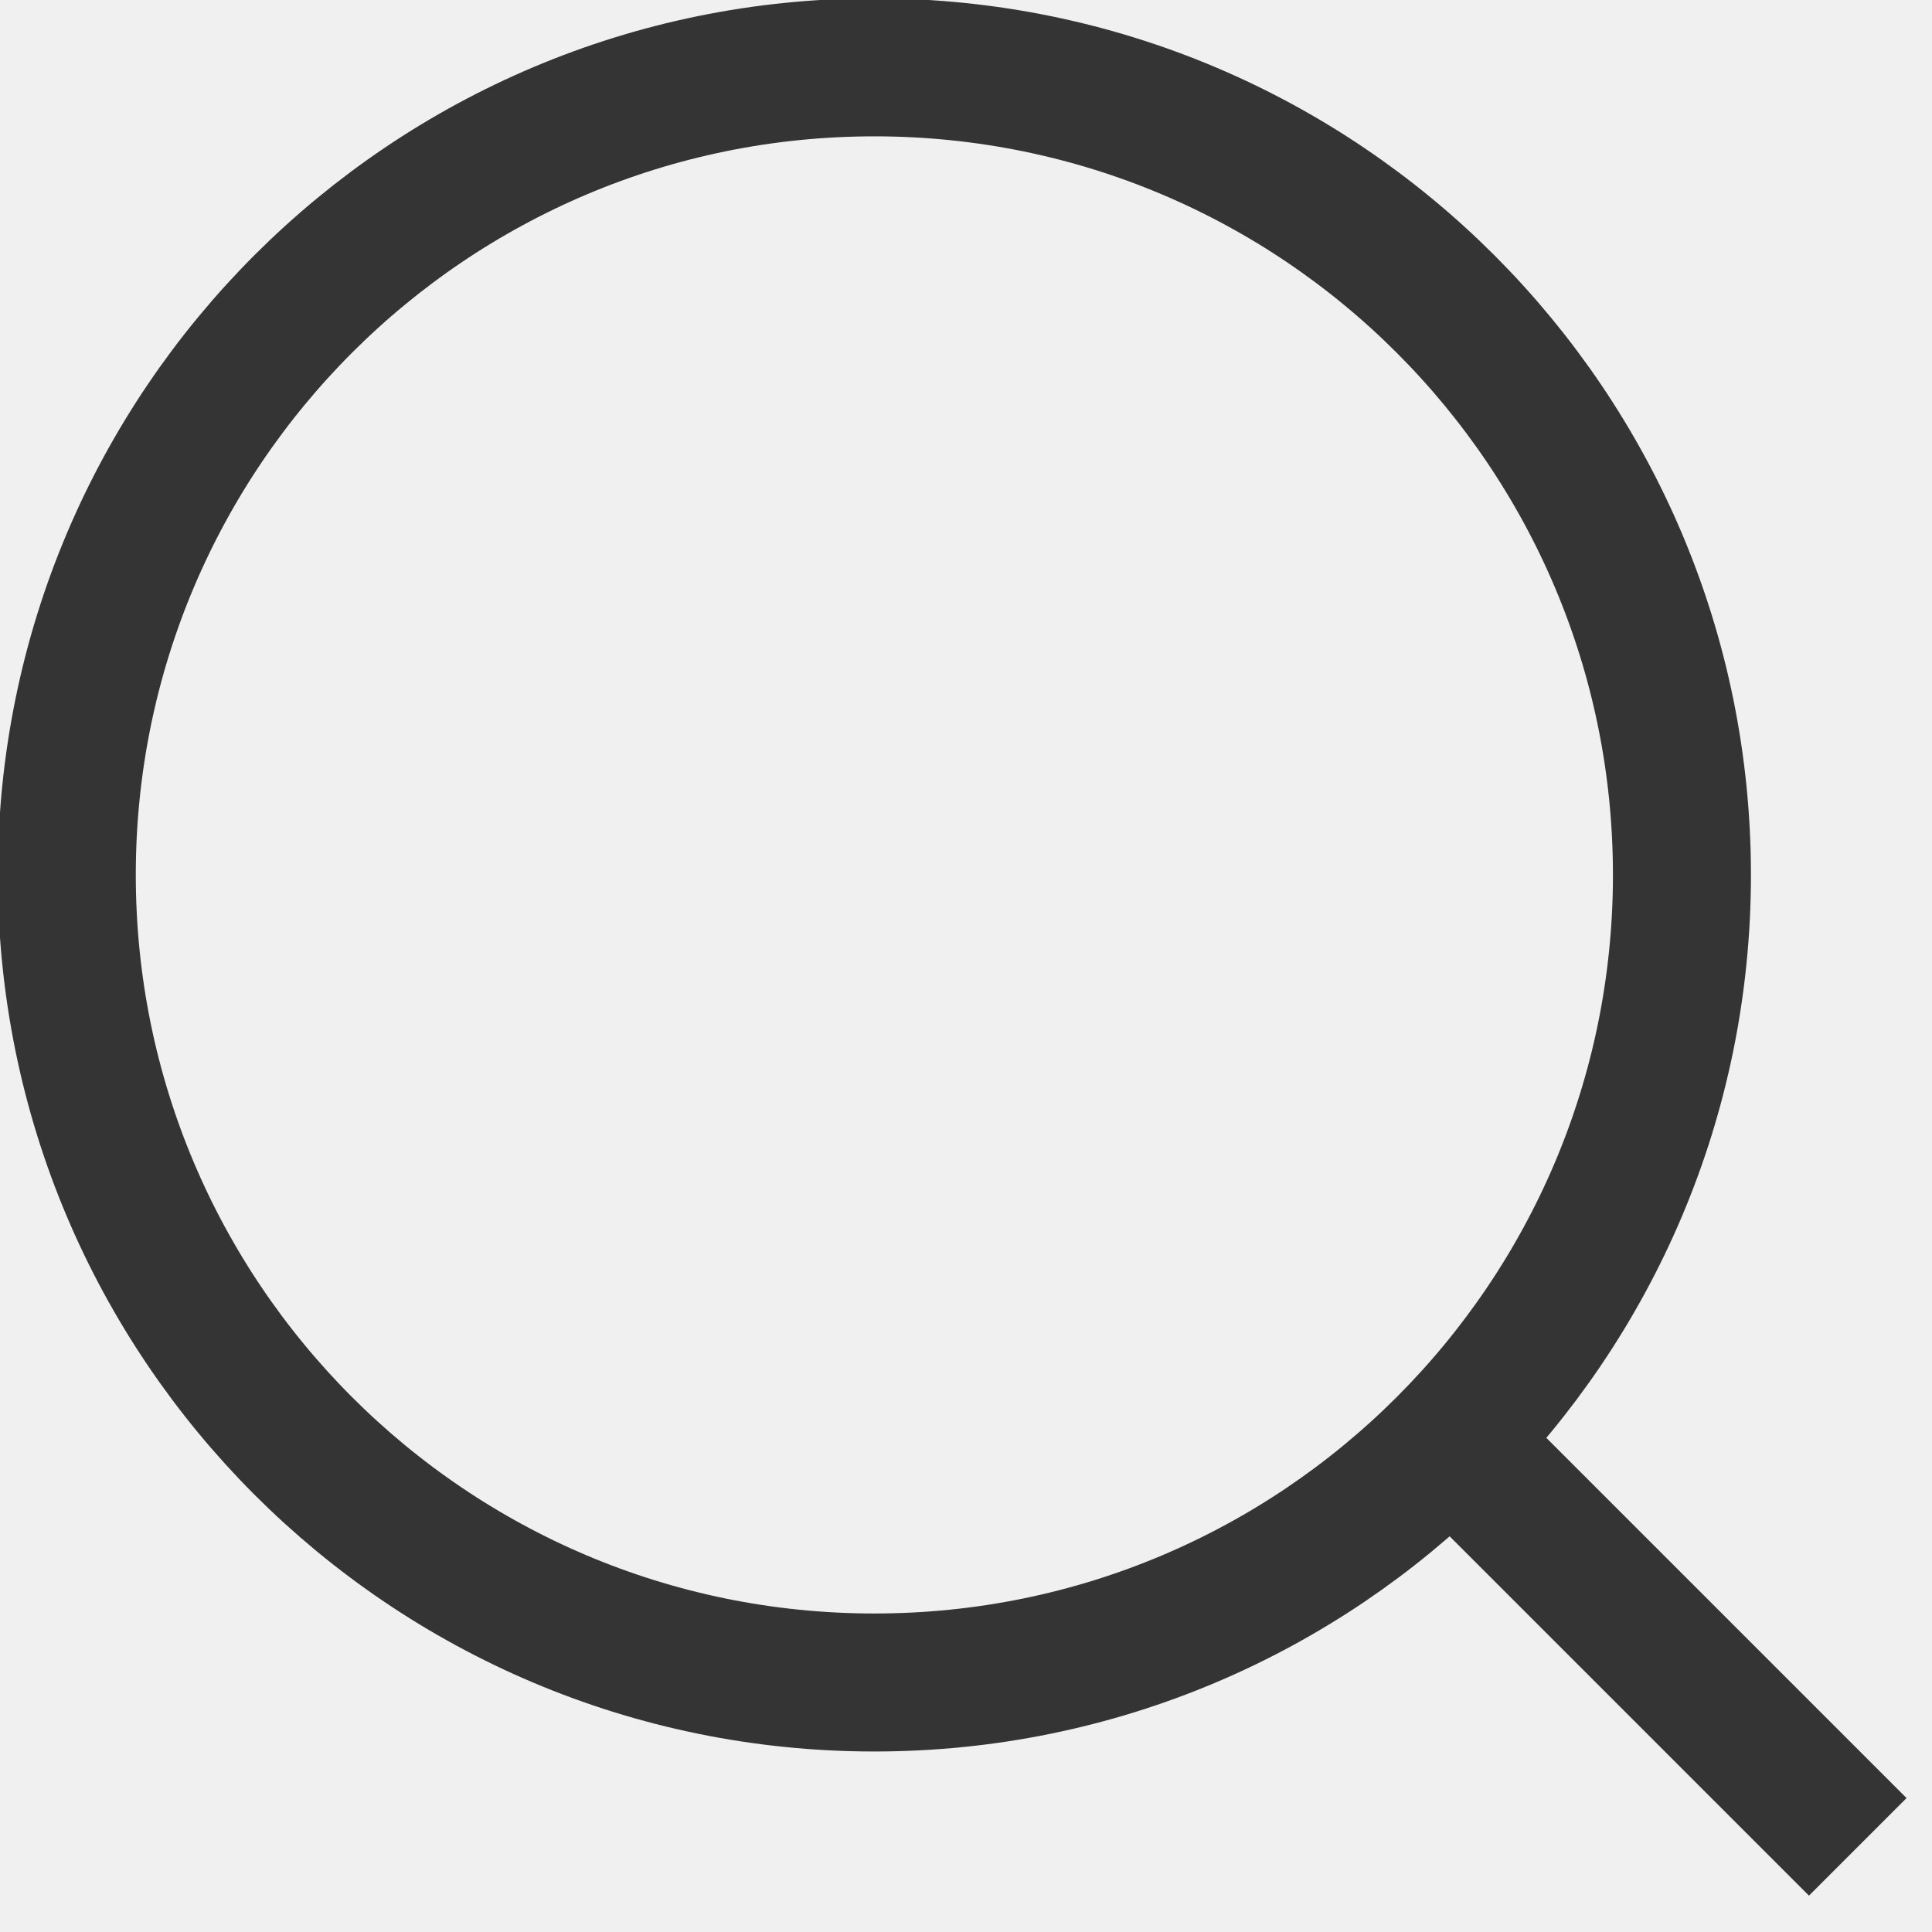
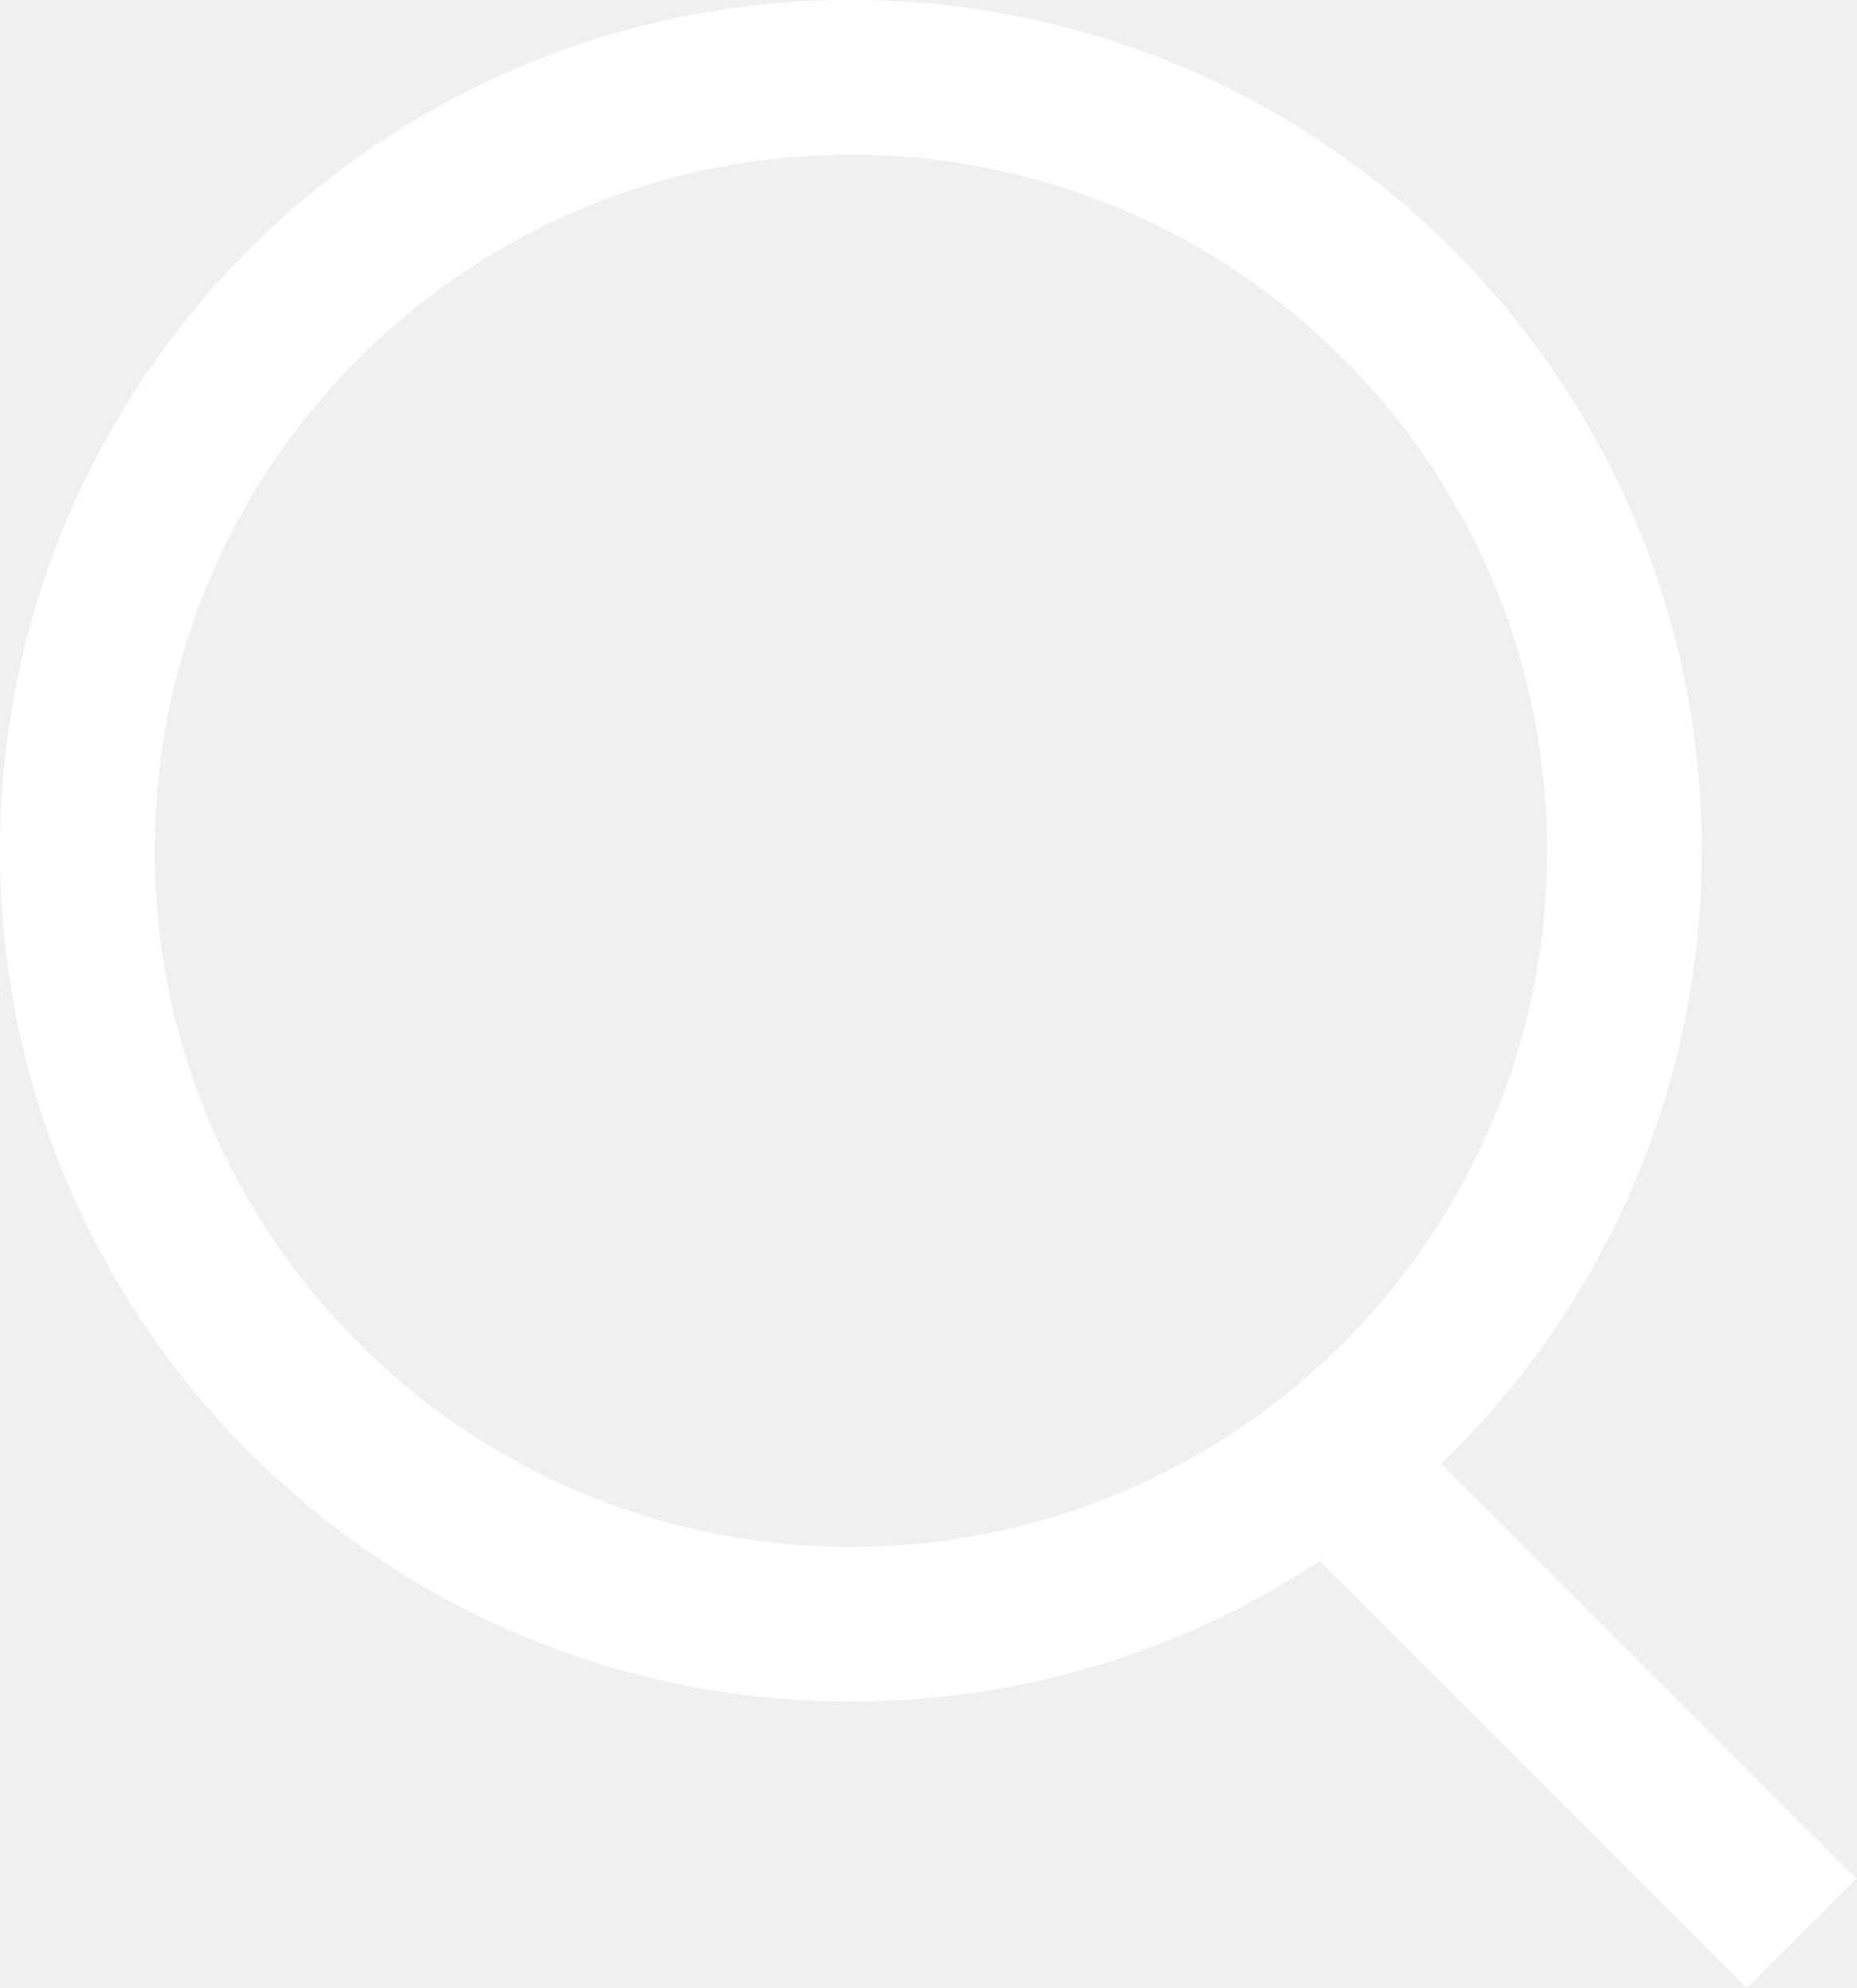
- <svg xmlns="http://www.w3.org/2000/svg" width="14" height="14" viewBox="0 0 14 14">
-   <defs>
-     <clipPath id="x4di08inoa">
-       <path data-name="사각형 2278" style="stroke:#707070;fill:none" d="M0 0h14v14H0z" />
-     </clipPath>
-   </defs>
-   <g data-name="그룹 7827" style="clip-path:url(#x4di08inoa)">
-     <path data-name="패스 6972" d="M12.2 6.353A5.852 5.852 0 1 1 6.353.5 5.852 5.852 0 0 1 12.2 6.353z" transform="translate(-.012 -.012)" style="stroke-miterlimit:10;stroke:#343434;fill:none" />
-     <path data-name="패스 6974" d="m10.887 10.806 2.843 2.843" transform="translate(-.268 -.266)" style="stroke:#343434;fill:none" />
+ <svg xmlns="http://www.w3.org/2000/svg" width="12.001" height="12.854" viewBox="0 0 12.001 12.854">
+   <g transform="translate(.5 .5)">
+     <circle data-name="타원 12" cx="5.001" cy="5.001" style="fill:none;stroke:#fff;stroke-miterlimit:10" r="5.001" />
+     <path data-name="선 1413" transform="translate(8.274 9.127)" style="fill:none;stroke:#fff;stroke-miterlimit:10" d="m0 0 2.873 2.873" />
  </g>
</svg>
